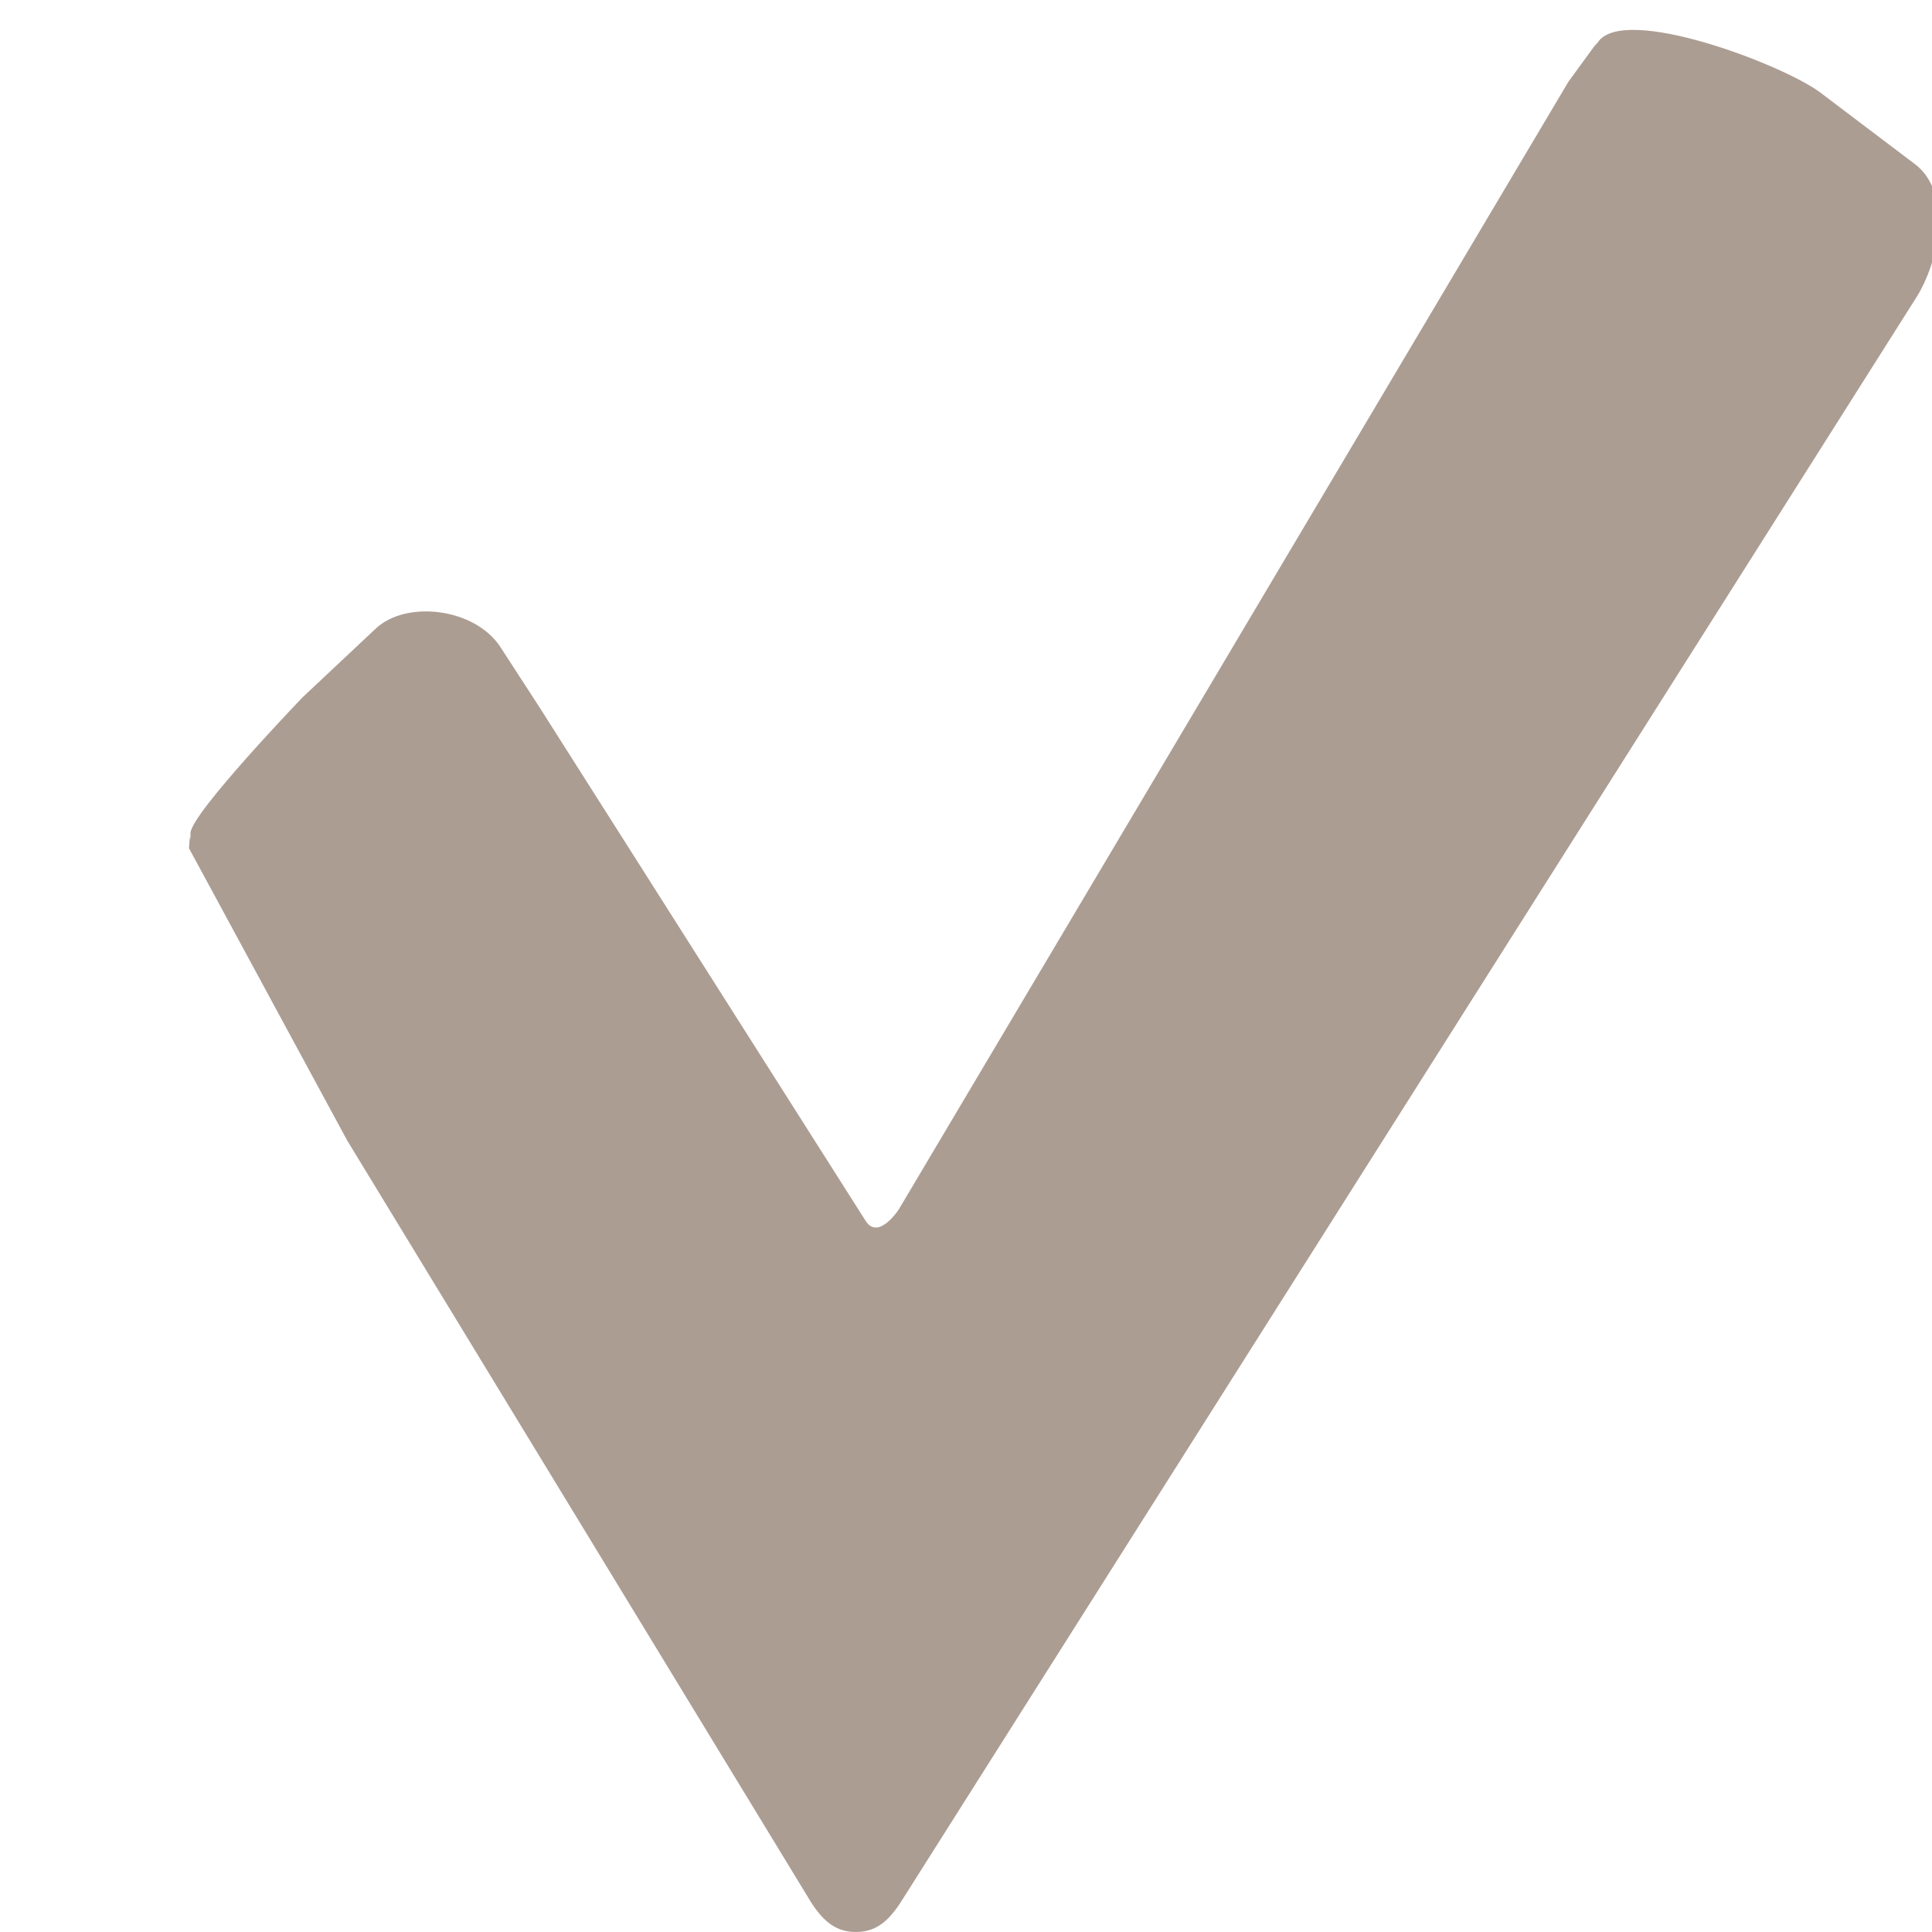
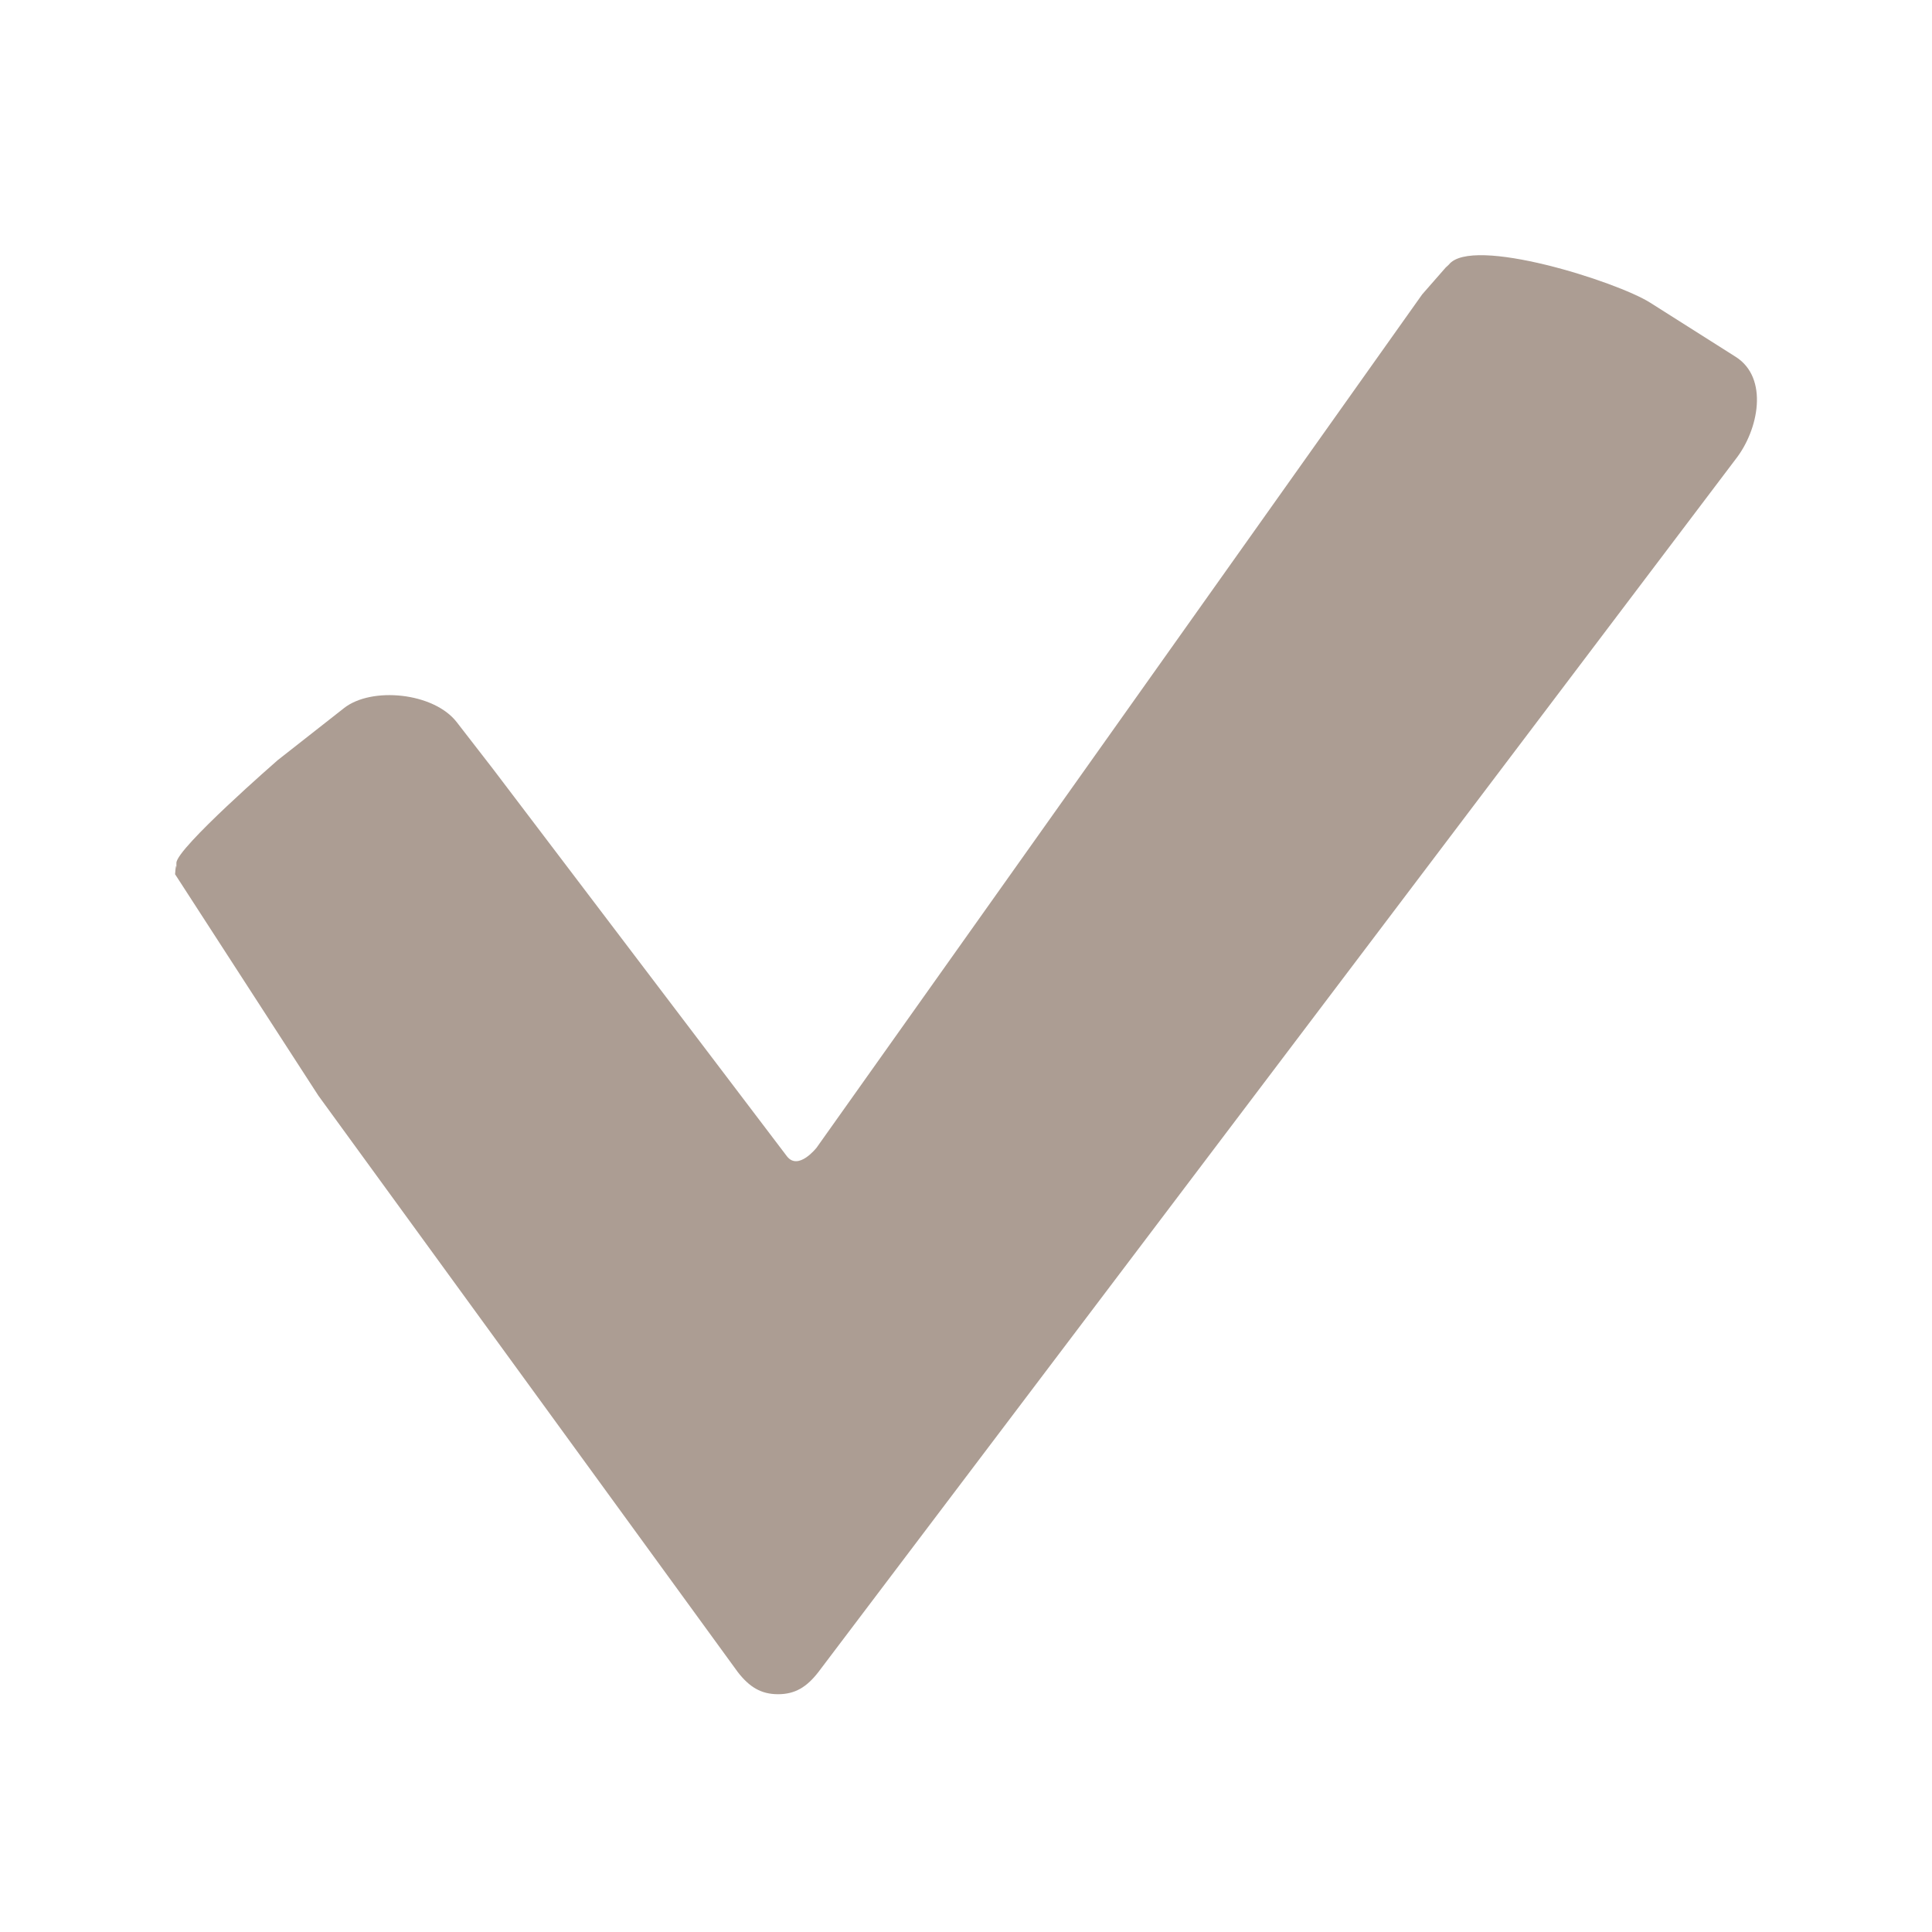
<svg xmlns="http://www.w3.org/2000/svg" version="1.1" viewBox="0 0 26 26" enable-background="new 0 0 26 26" width="512px" height="512px" id="svg2">
  <defs id="defs8" />
-   <path d="m 2.543,11.415 c 0.022,-0.343 0.02,0.059 0.02,-0.201 0,-0.26 1.508,-1.829 1.508,-1.829 L 5.058,8.458 C 5.467,8.074 6.392,8.18 6.736,8.71 l 0.54,0.833 4.376,6.891 c 0.171,0.26 0.442,-0.156 0.442,-0.156 L 21.107,1.1 21.454,0.624 21.503,0.57 c 0.341,-0.52 2.5,0.301 2.996,0.677 l 1.273,0.963 c 0.496,0.375 0.341,1.3 0,1.82 l 0,0 -13.657,21.58 c -0.171,0.26 -0.341,0.39 -0.597,0.39 -0.256,0 -0.427,-0.13 -0.597,-0.39 L 4.674,15.351 Z" id="path4" style="fill:#ac9d93;fill-opacity:1" />
+   <path d="m 2.356,11.765 c 0.02,-0.259 0.018,0.045 0.018,-0.152 0,-0.197 1.363,-1.383 1.363,-1.383 L 4.63,9.529 C 5,9.238 5.837,9.318 6.147,9.719 l 0.488,0.63 3.956,5.213 c 0.154,0.197 0.399,-0.118 0.399,-0.118 L 19.139,3.962 19.454,3.602 19.498,3.561 c 0.309,-0.393 2.26,0.228 2.709,0.512 l 1.151,0.729 c 0.448,0.284 0.309,0.983 0,1.377 v 0 L 11.011,22.505 c -0.154,0.197 -0.309,0.295 -0.54,0.295 -0.231,0 -0.386,-0.098 -0.54,-0.295 l -5.647,-7.761 z" id="path4" style="fill:#ac9d93;fill-opacity:1;stroke-width:0.827" />
</svg>
